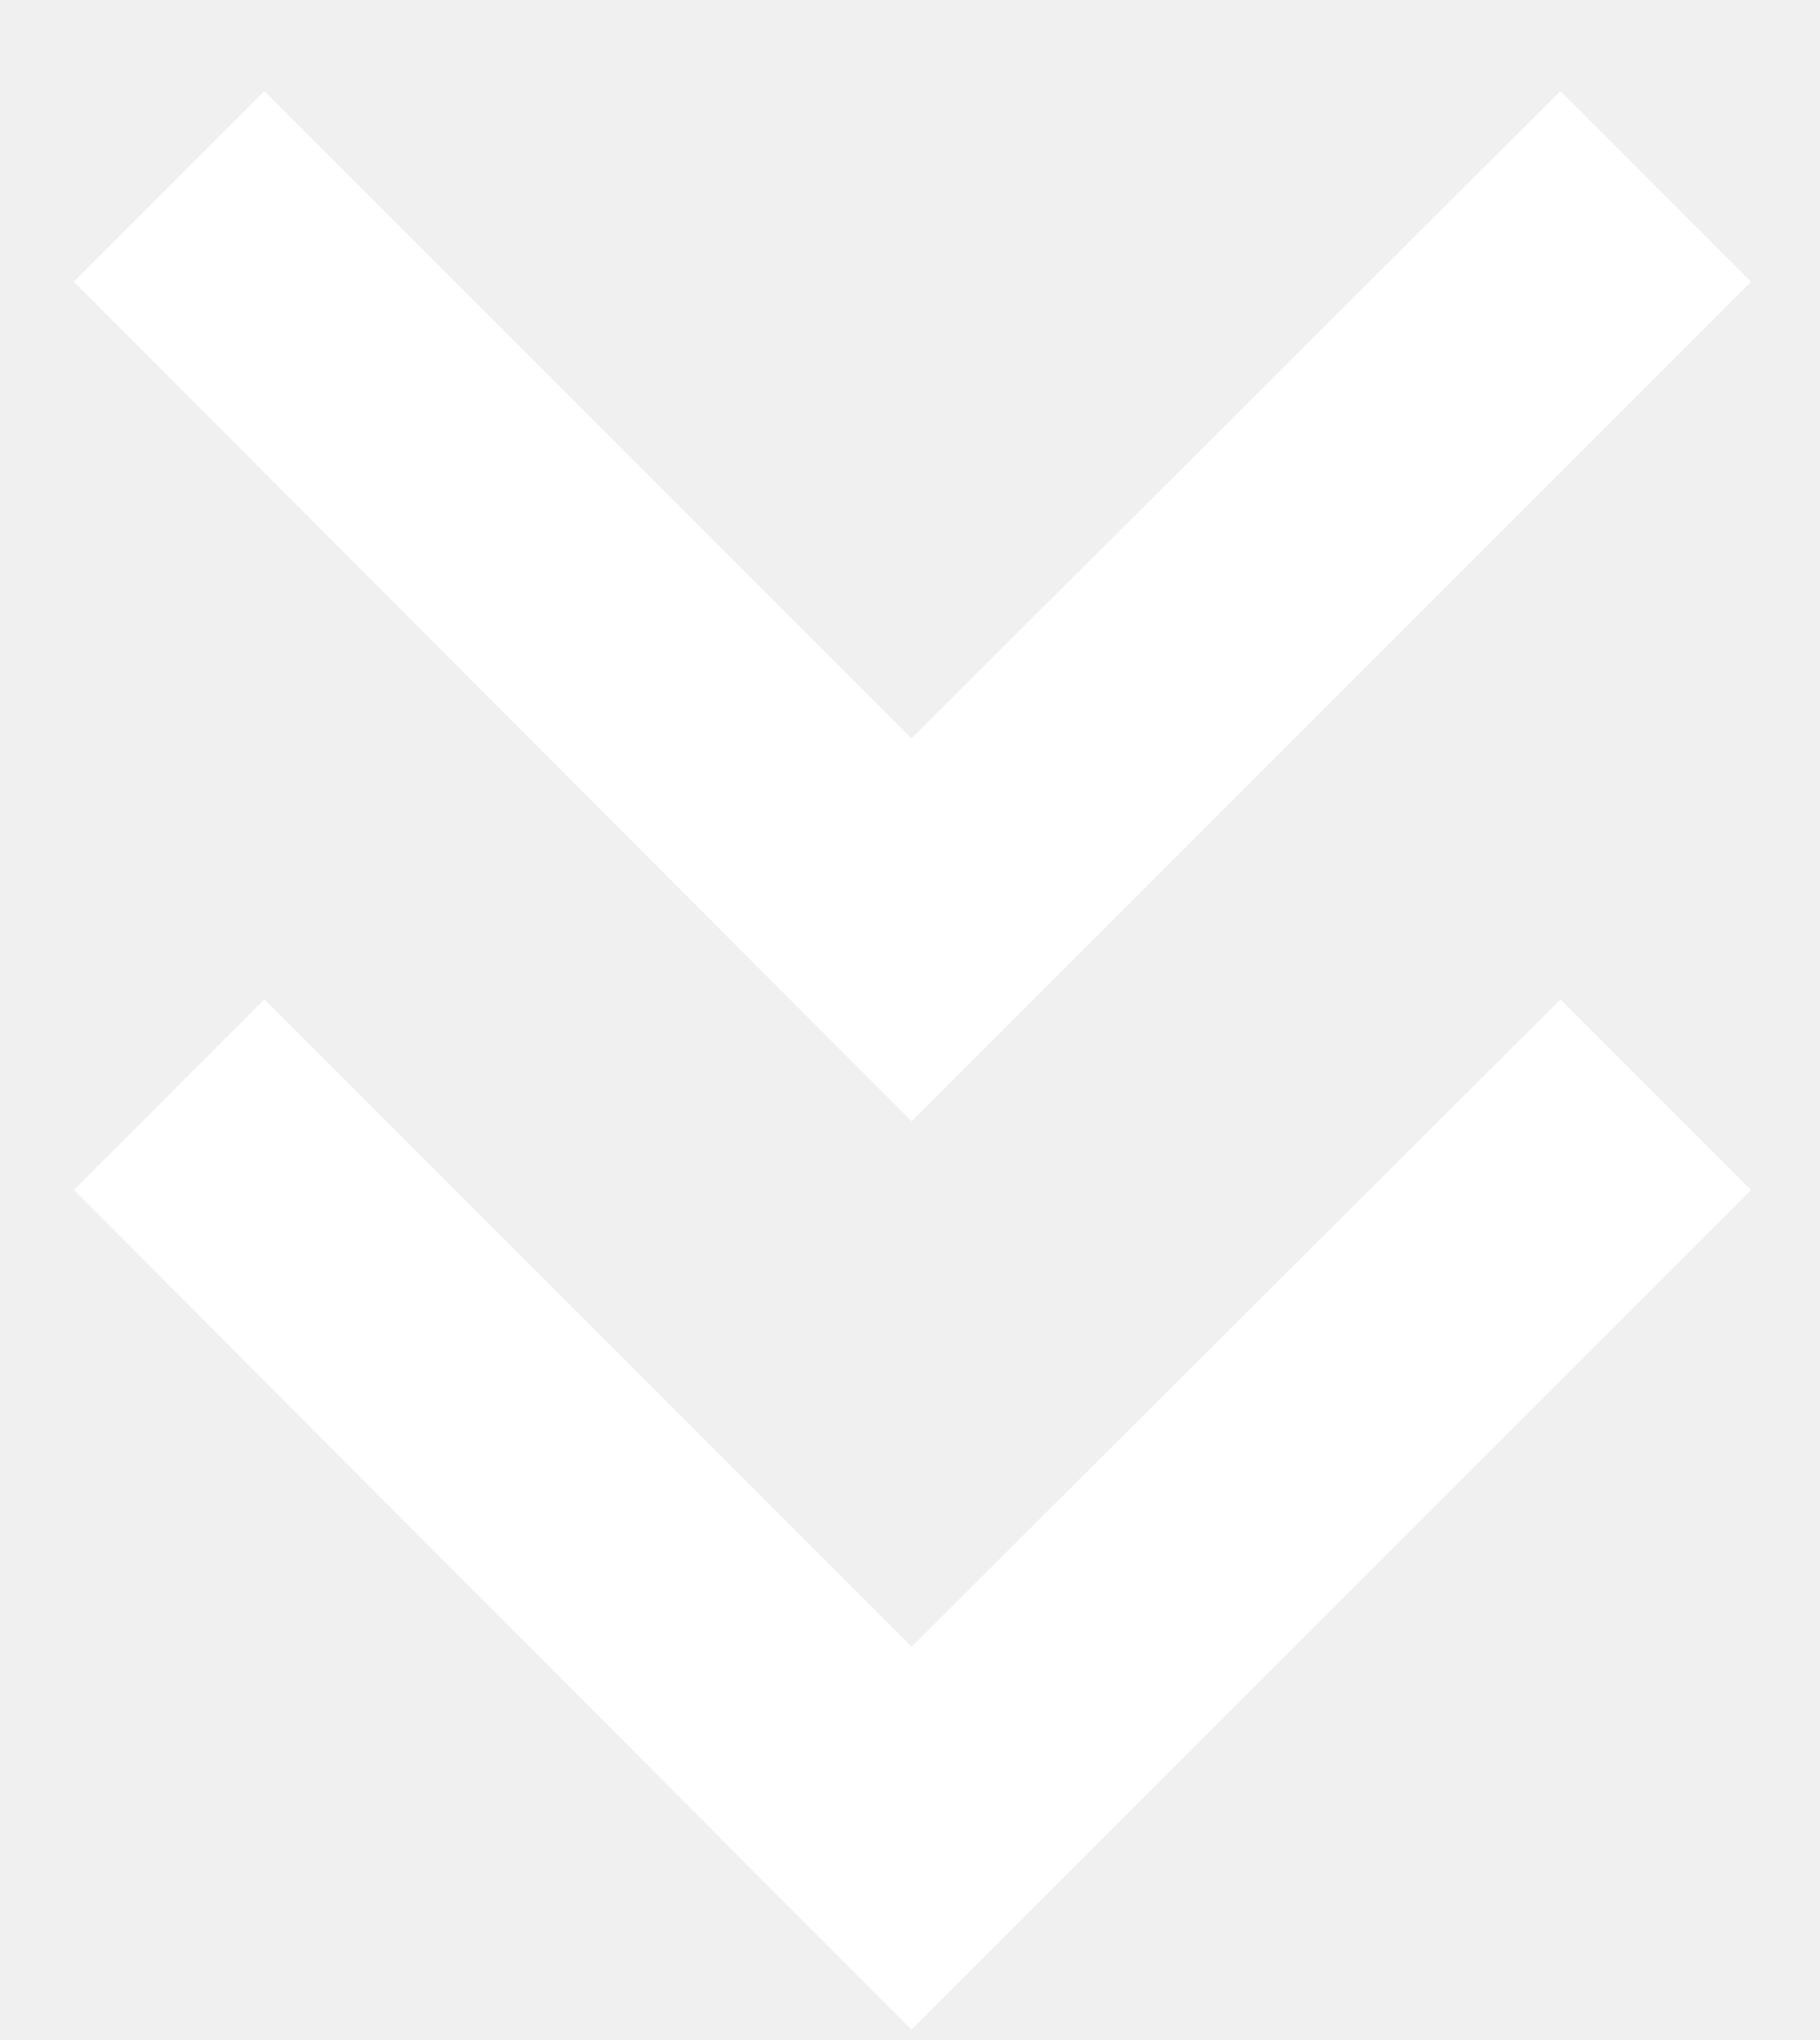
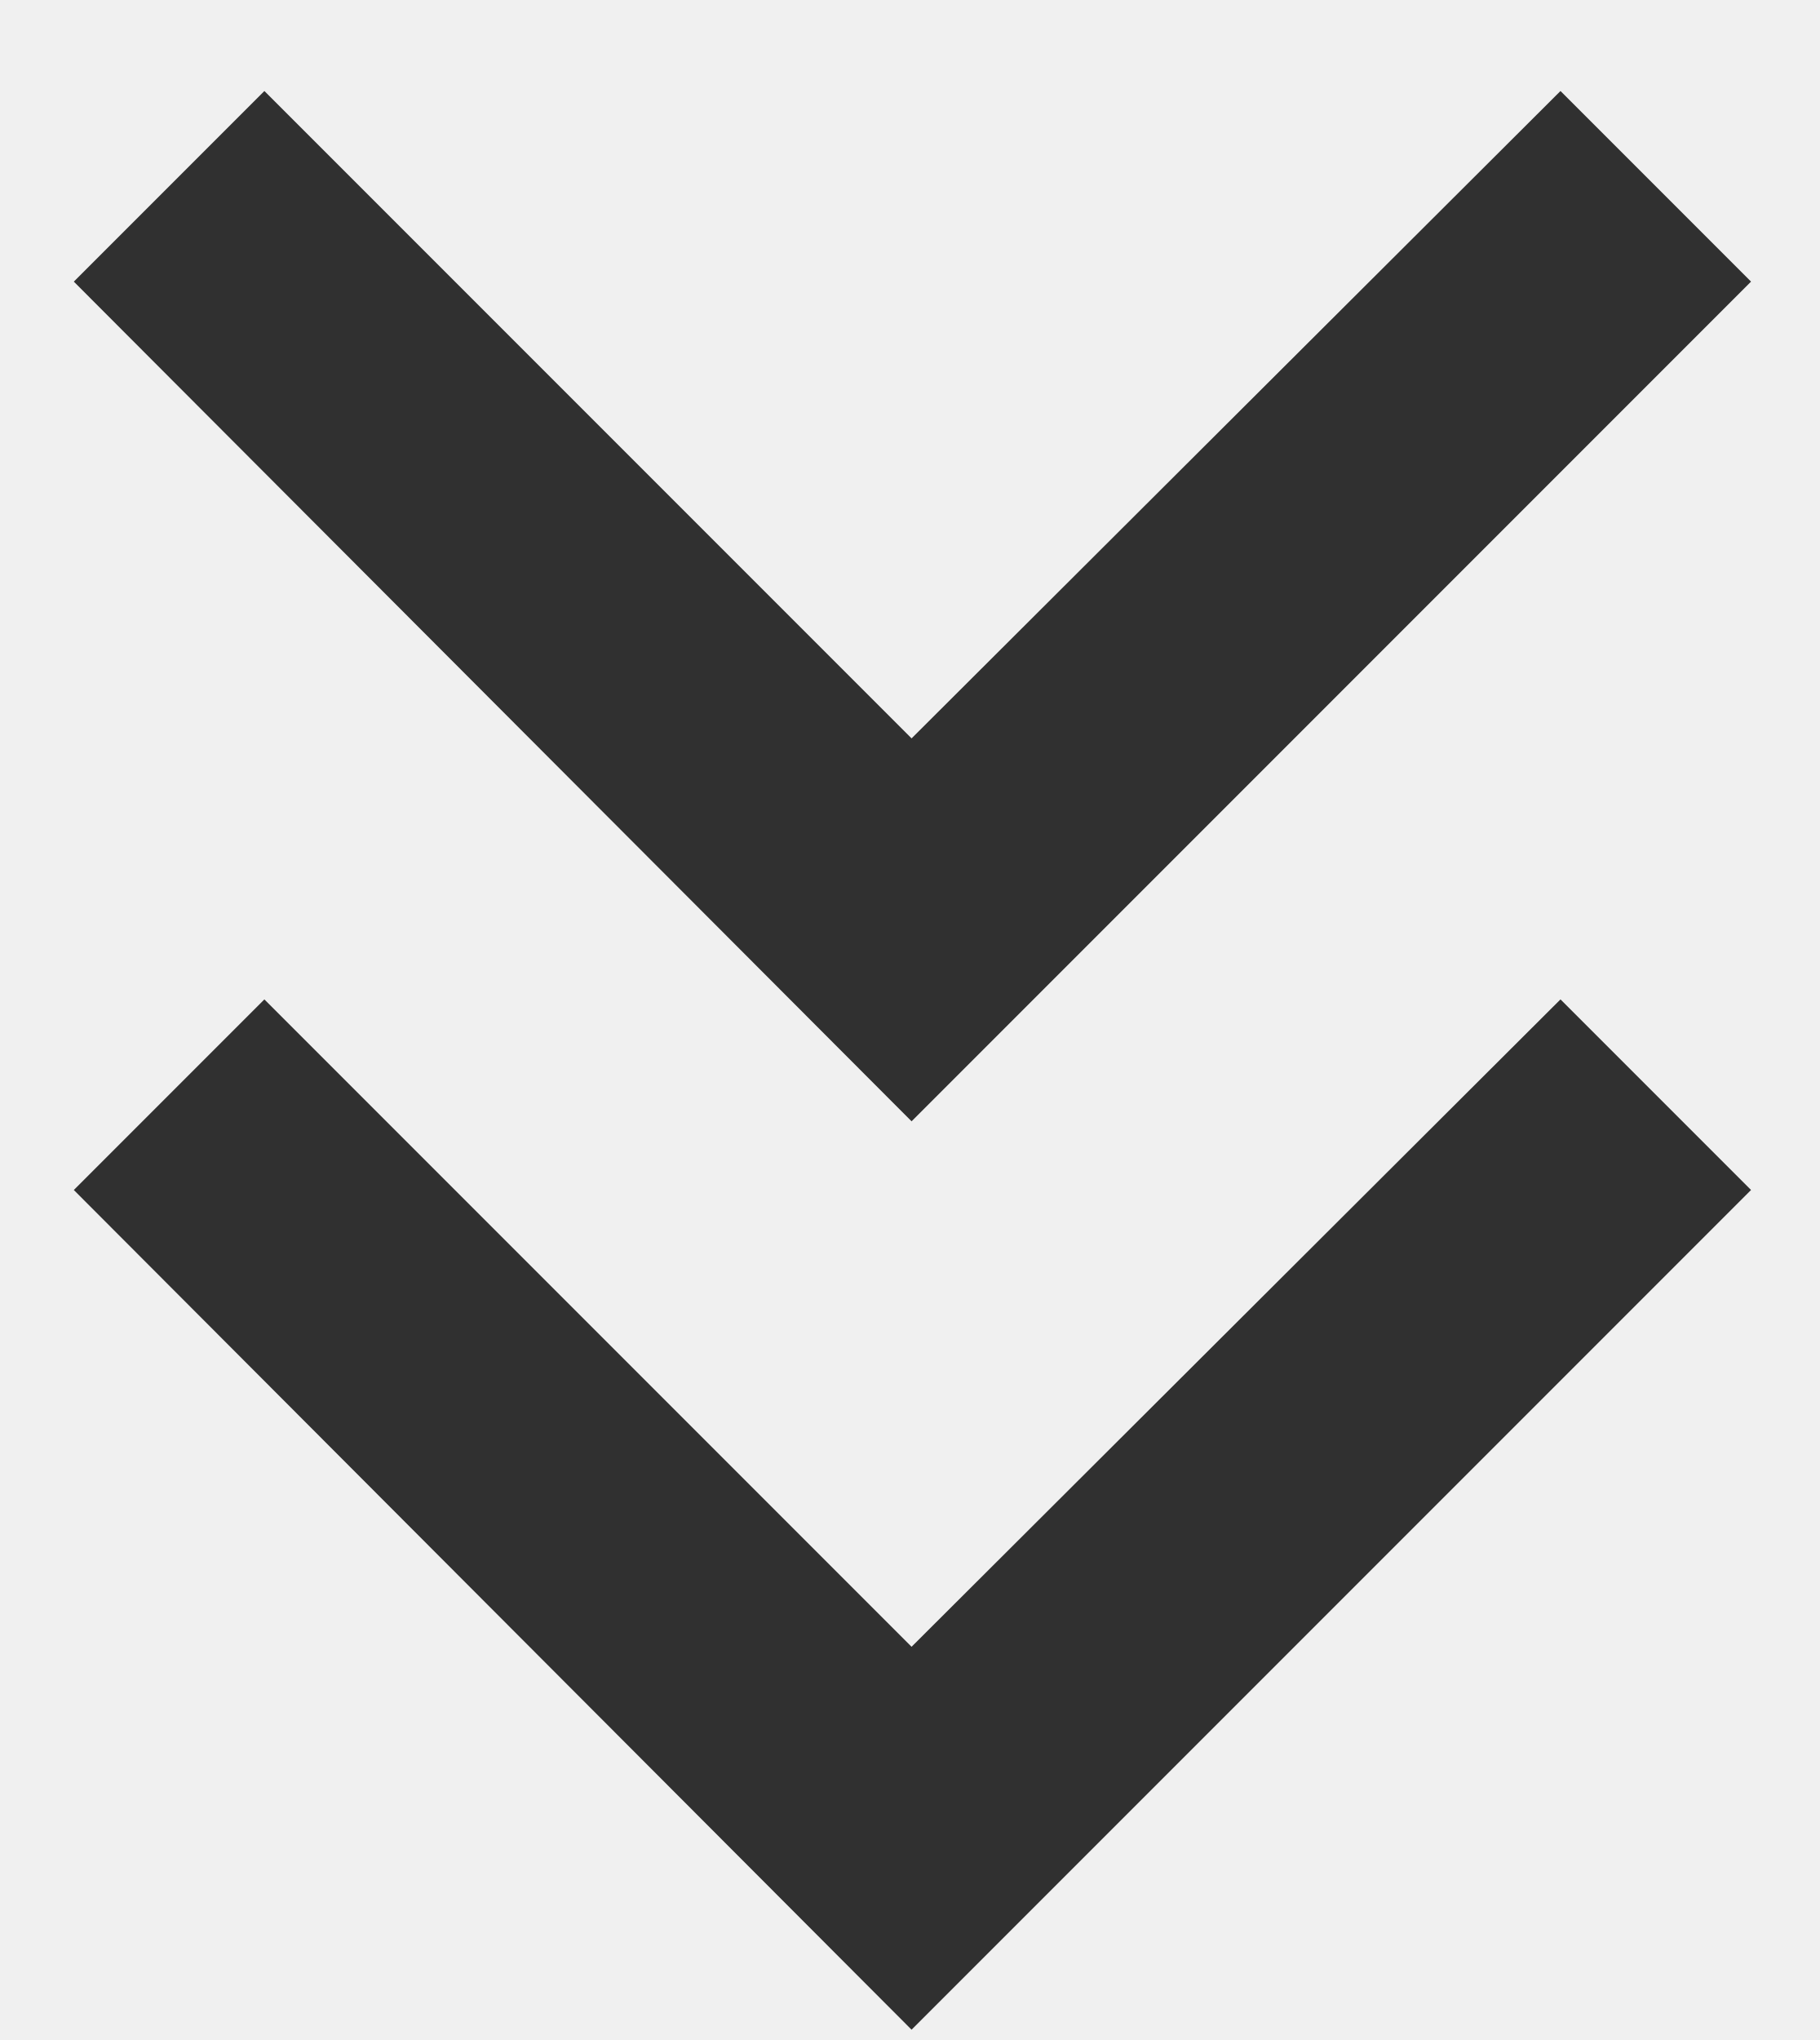
<svg xmlns="http://www.w3.org/2000/svg" version="1.1" id="Capa_1" x="0px" y="0px" viewBox="0 0 106 118.8" style="enable-background:new 0 0 106 118.8;" xml:space="preserve">
  <style type="text/css">
- 	.st0{fill:#FFFFFF;}
+ 	.st0{opacity:0.8;}
</style>
-   <g>
-     <polygon class="st0" points="4.3,16.4 15.4,5.3 53.1,43 90.9,5.3 102,16.4 53.1,65.3  " />
+   <g class="st0">
+     <polygon points="4.3,16.4 15.4,5.3 53.1,43 90.9,5.3 102,16.4 53.1,65.3  " />
  </g>
-   <g>
-     <polygon class="st0" points="4.3,69.3 15.4,58.2 53.1,95.9 90.9,58.2 102,69.3 53.1,118.2  " />
+   <g class="st0">
+     <polygon points="4.3,69.3 15.4,58.2 53.1,95.9 90.9,58.2 102,69.3 53.1,118.2  " />
  </g>
</svg>
